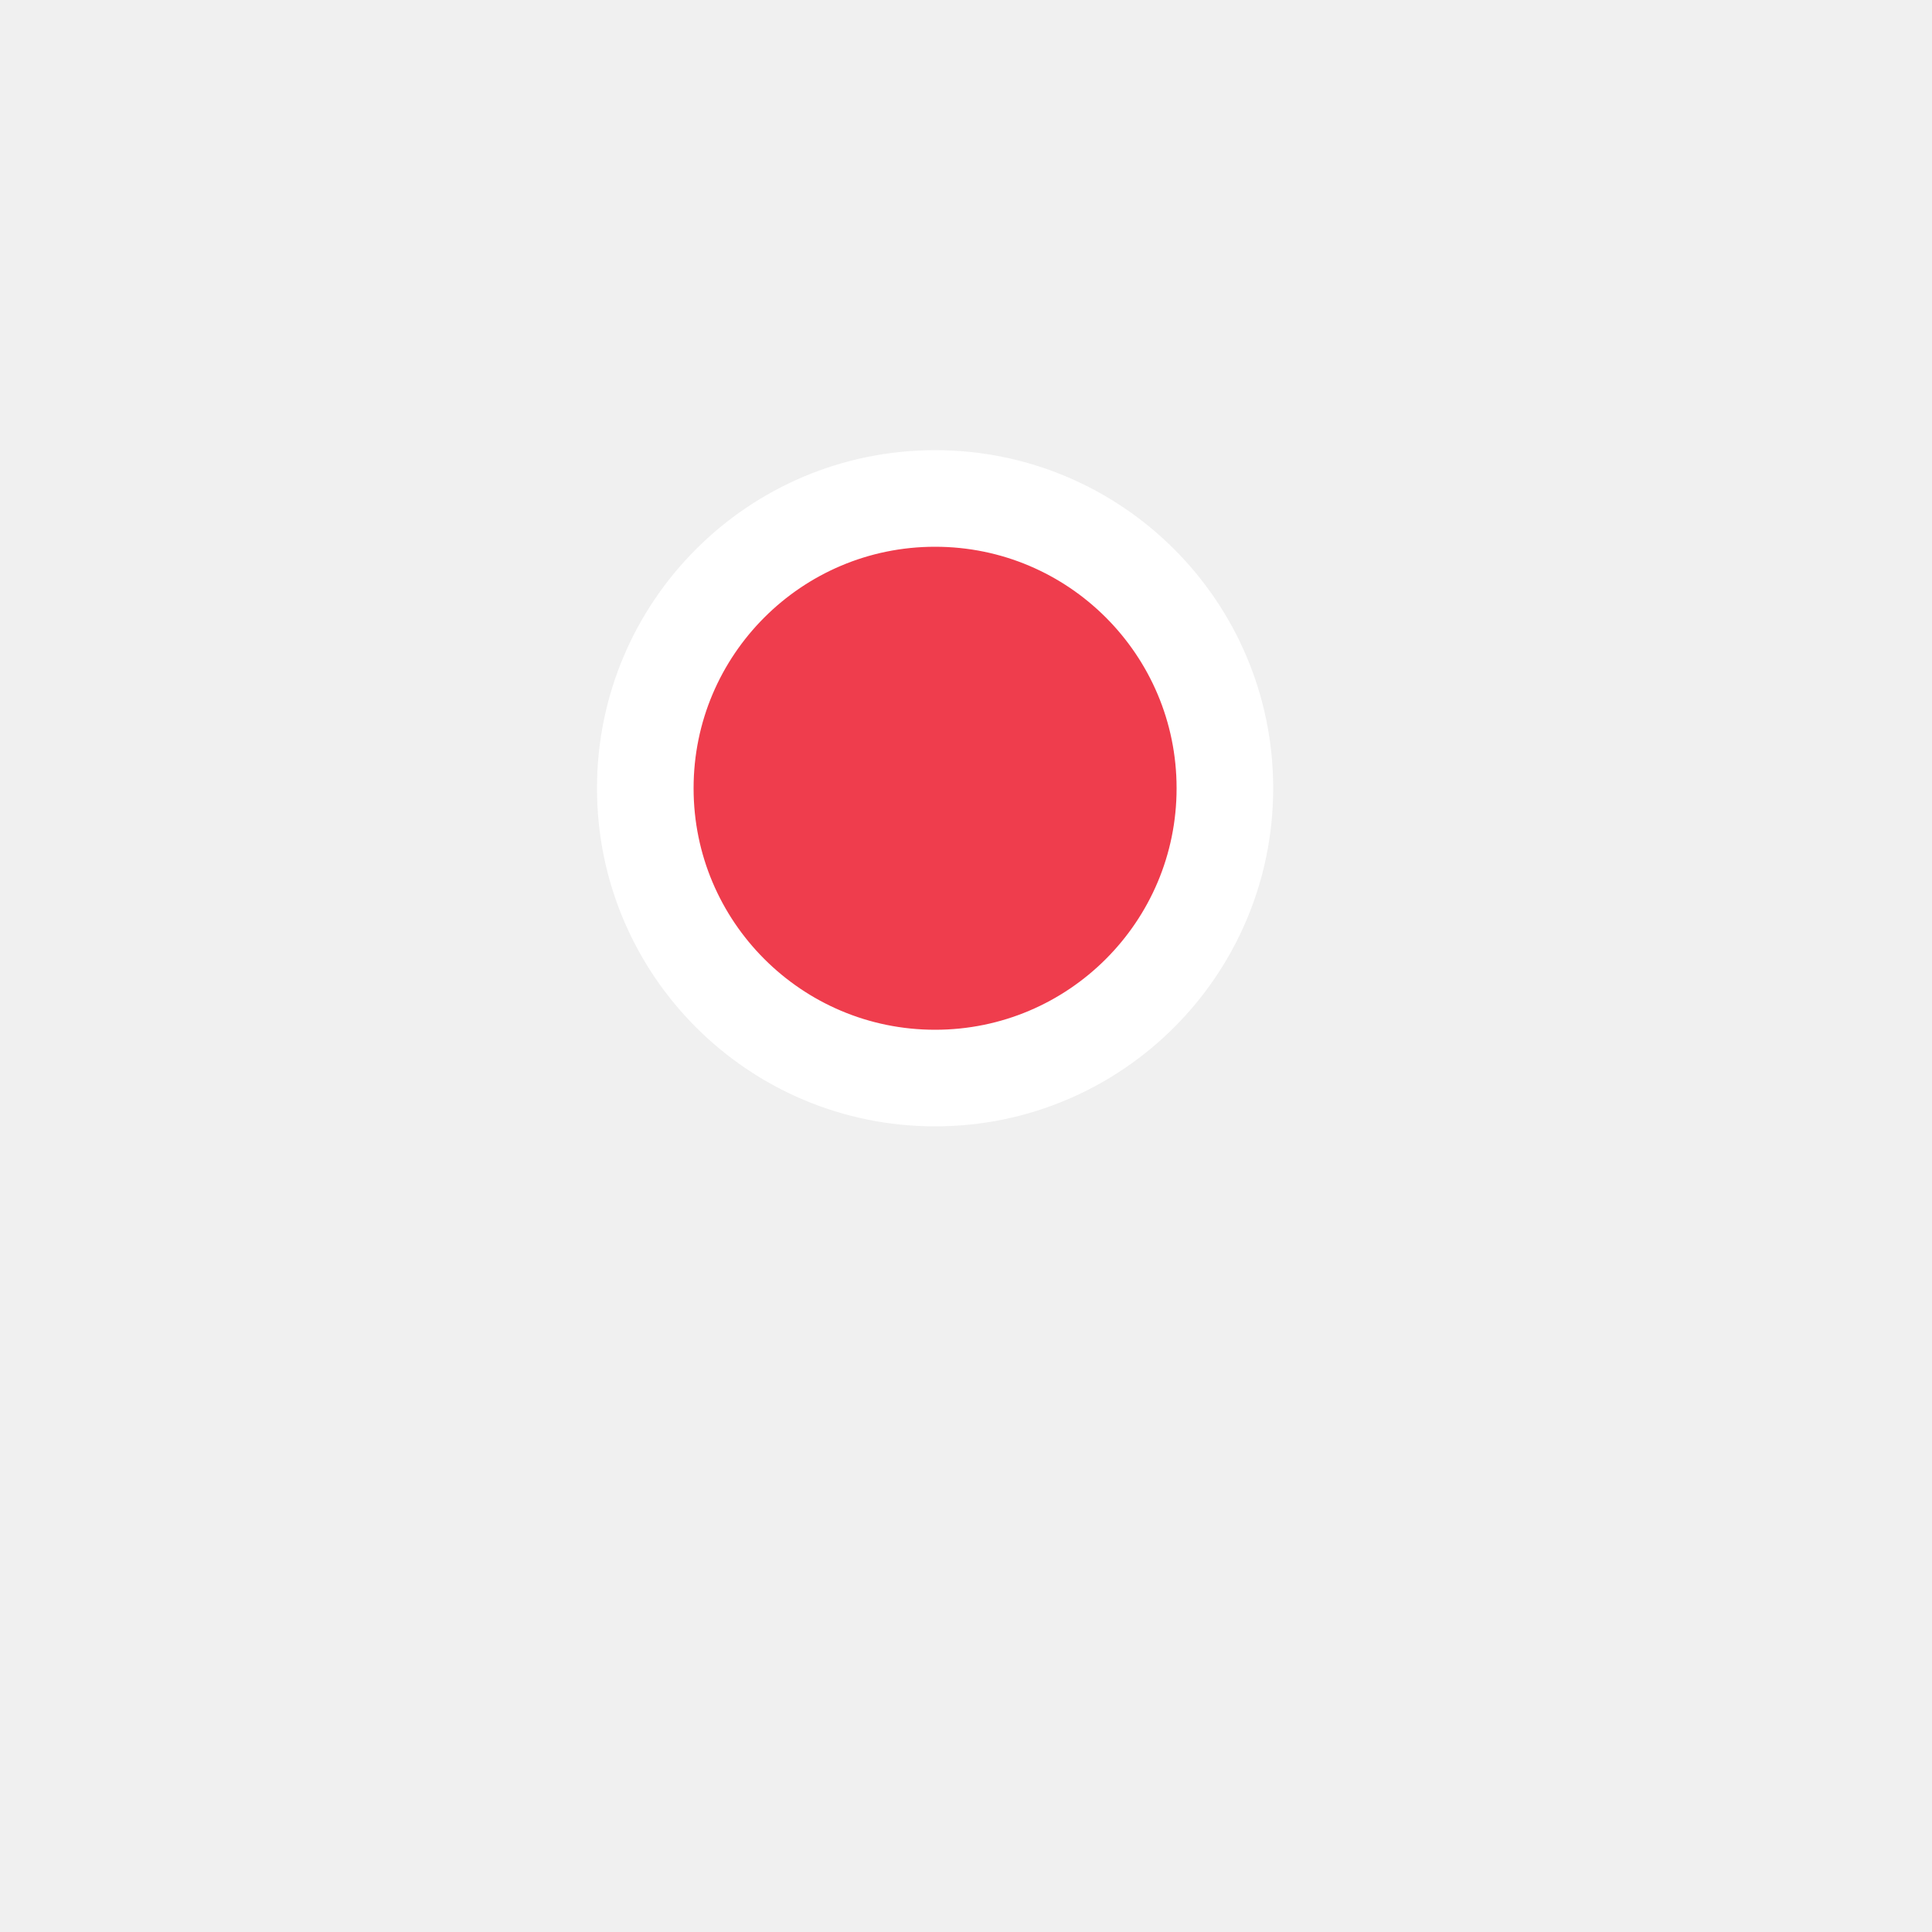
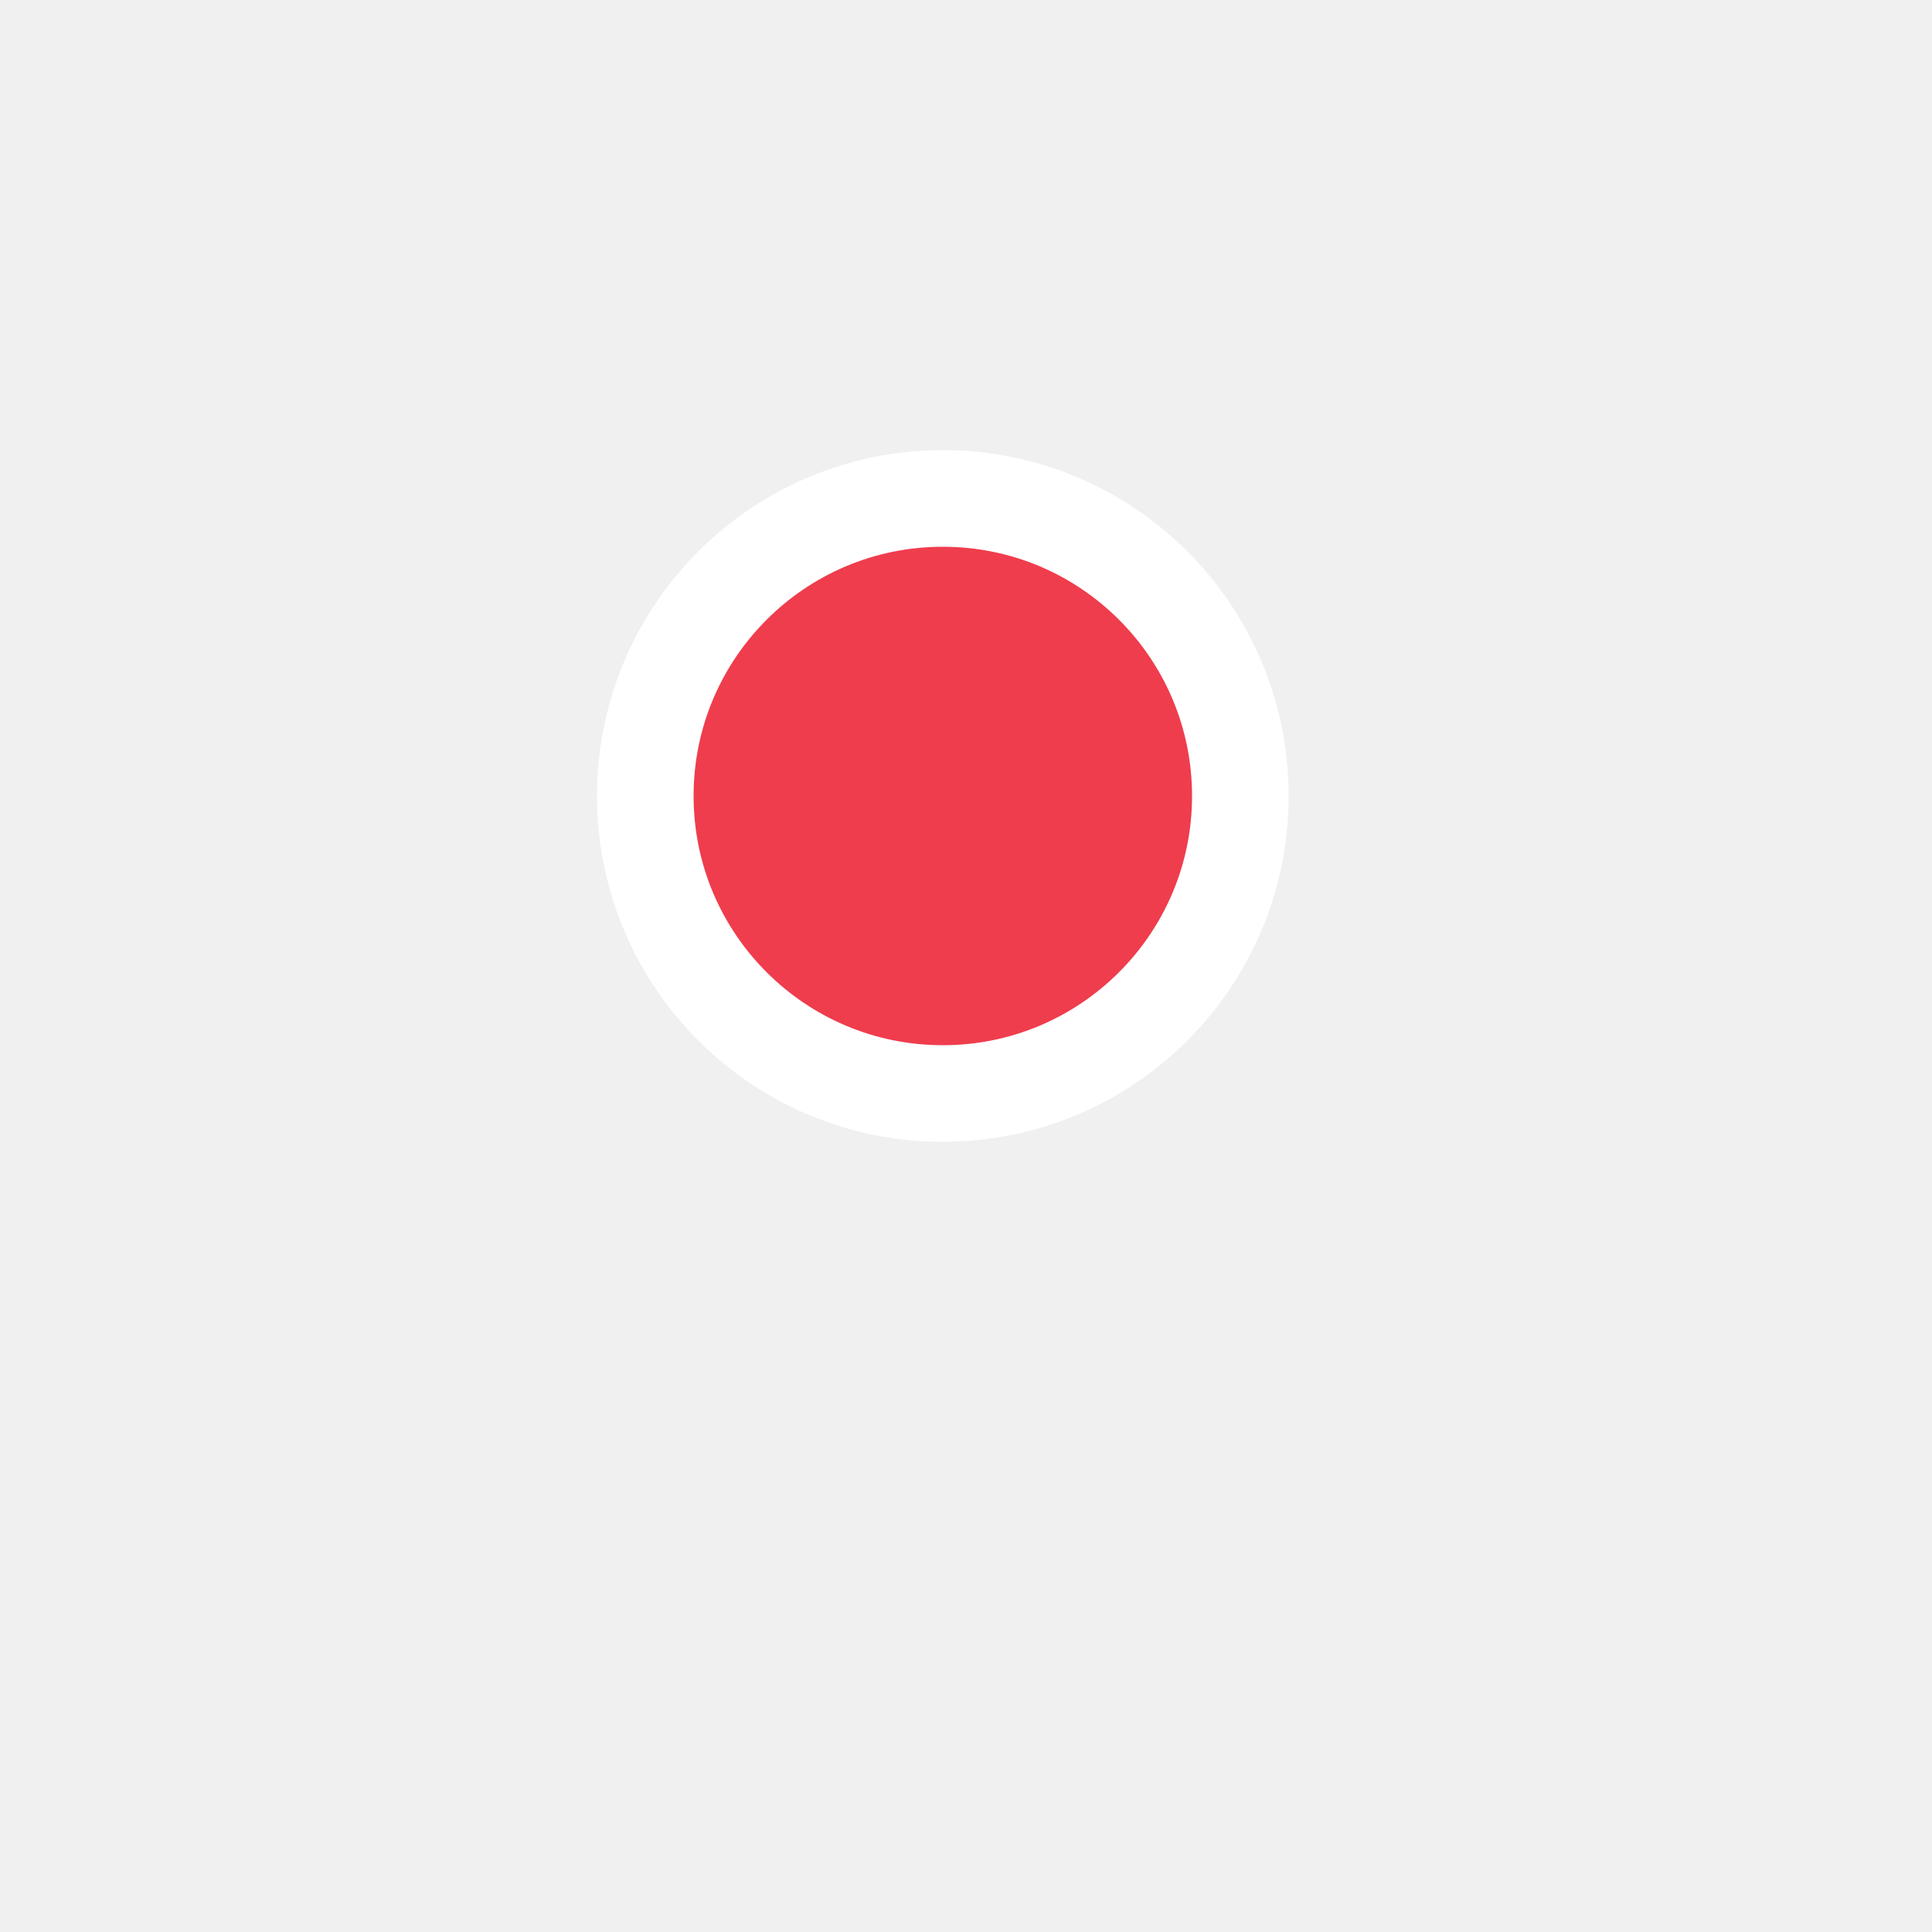
<svg xmlns="http://www.w3.org/2000/svg" id="Layer_1" viewBox="0 0 10 10">
  <defs>
    <style>.cls-1{fill:#ef3d4d;filter:url(#drop-shadow-1);stroke:#fff;stroke-miterlimit:10;stroke-width:.5px;}</style>
    <filter id="drop-shadow-1">
      <feOffset dx="0" dy="4" />
      <feGaussianBlur result="blur" stdDeviation="3" />
      <feFlood flood-color="#000" flood-opacity=".75" />
      <feComposite in="blur" operator="in" />
      <feComposite in="SourceGraphic" />
    </filter>
  </defs>
-   <circle class="cls-1" cx="4.84" cy="4.08" r="1.5" />
+   <circle class="cls-1" cx="4.88" cy="4.12" r="1.54" />
</svg>
